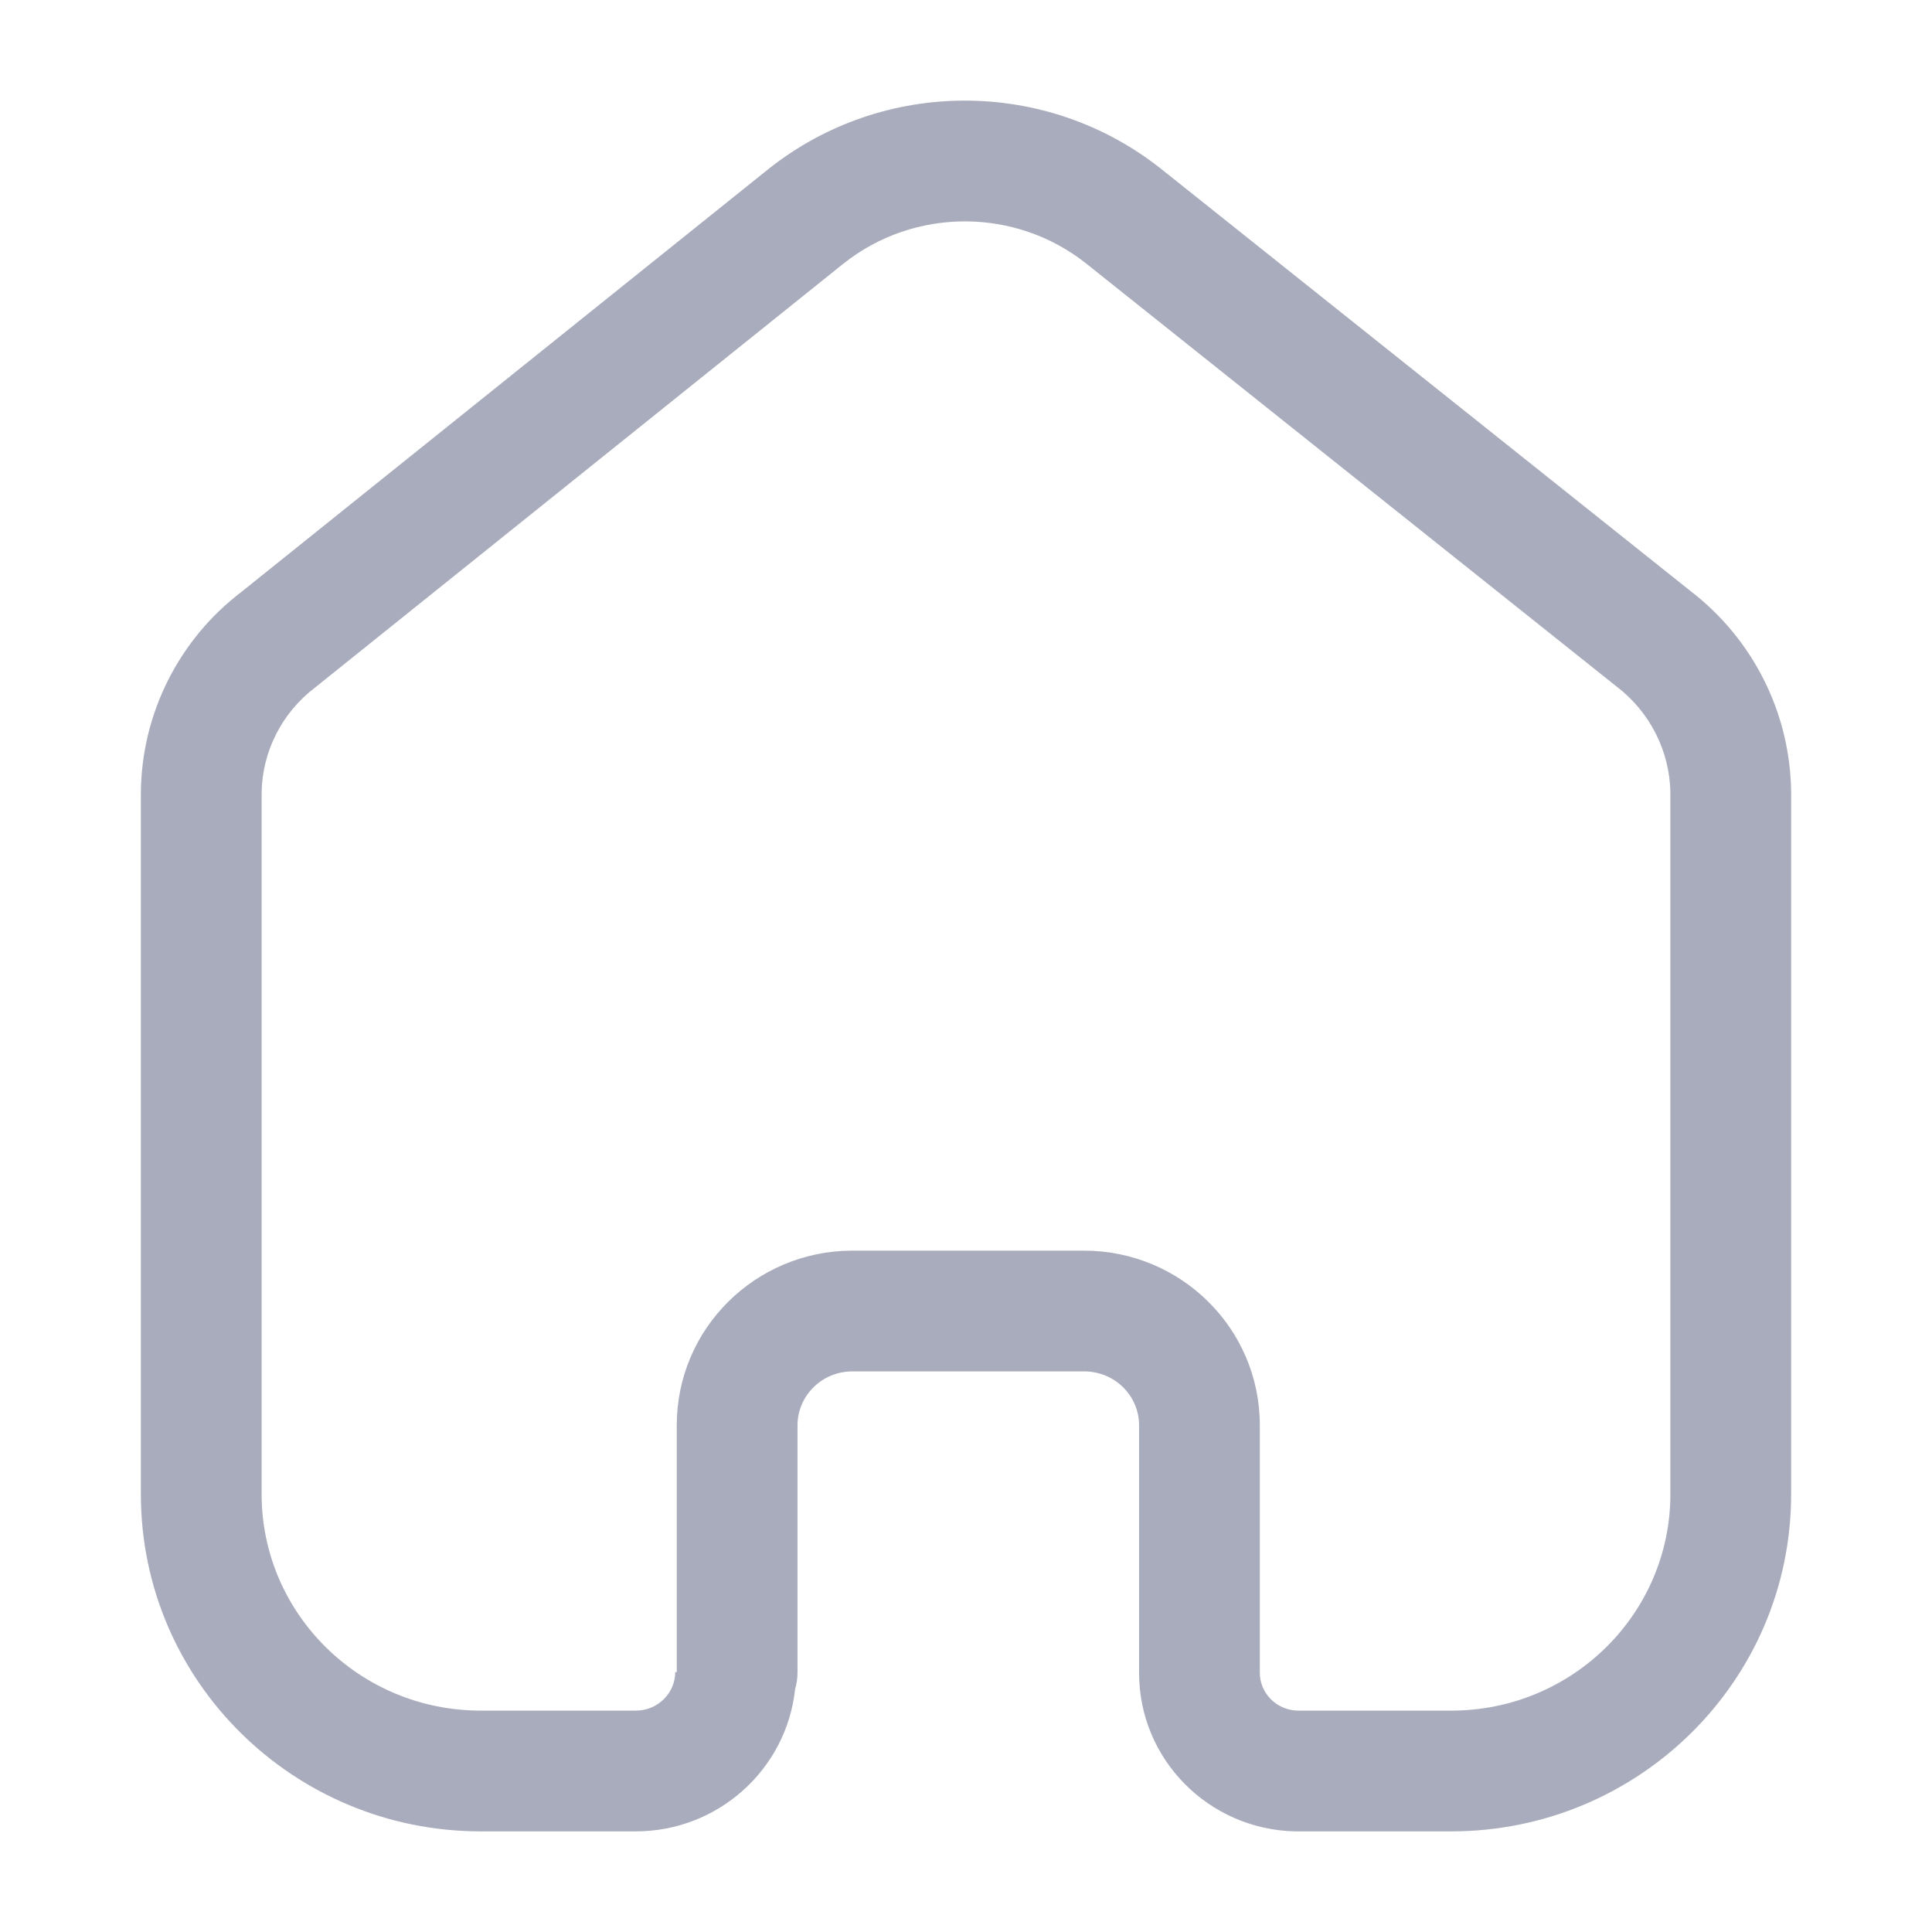
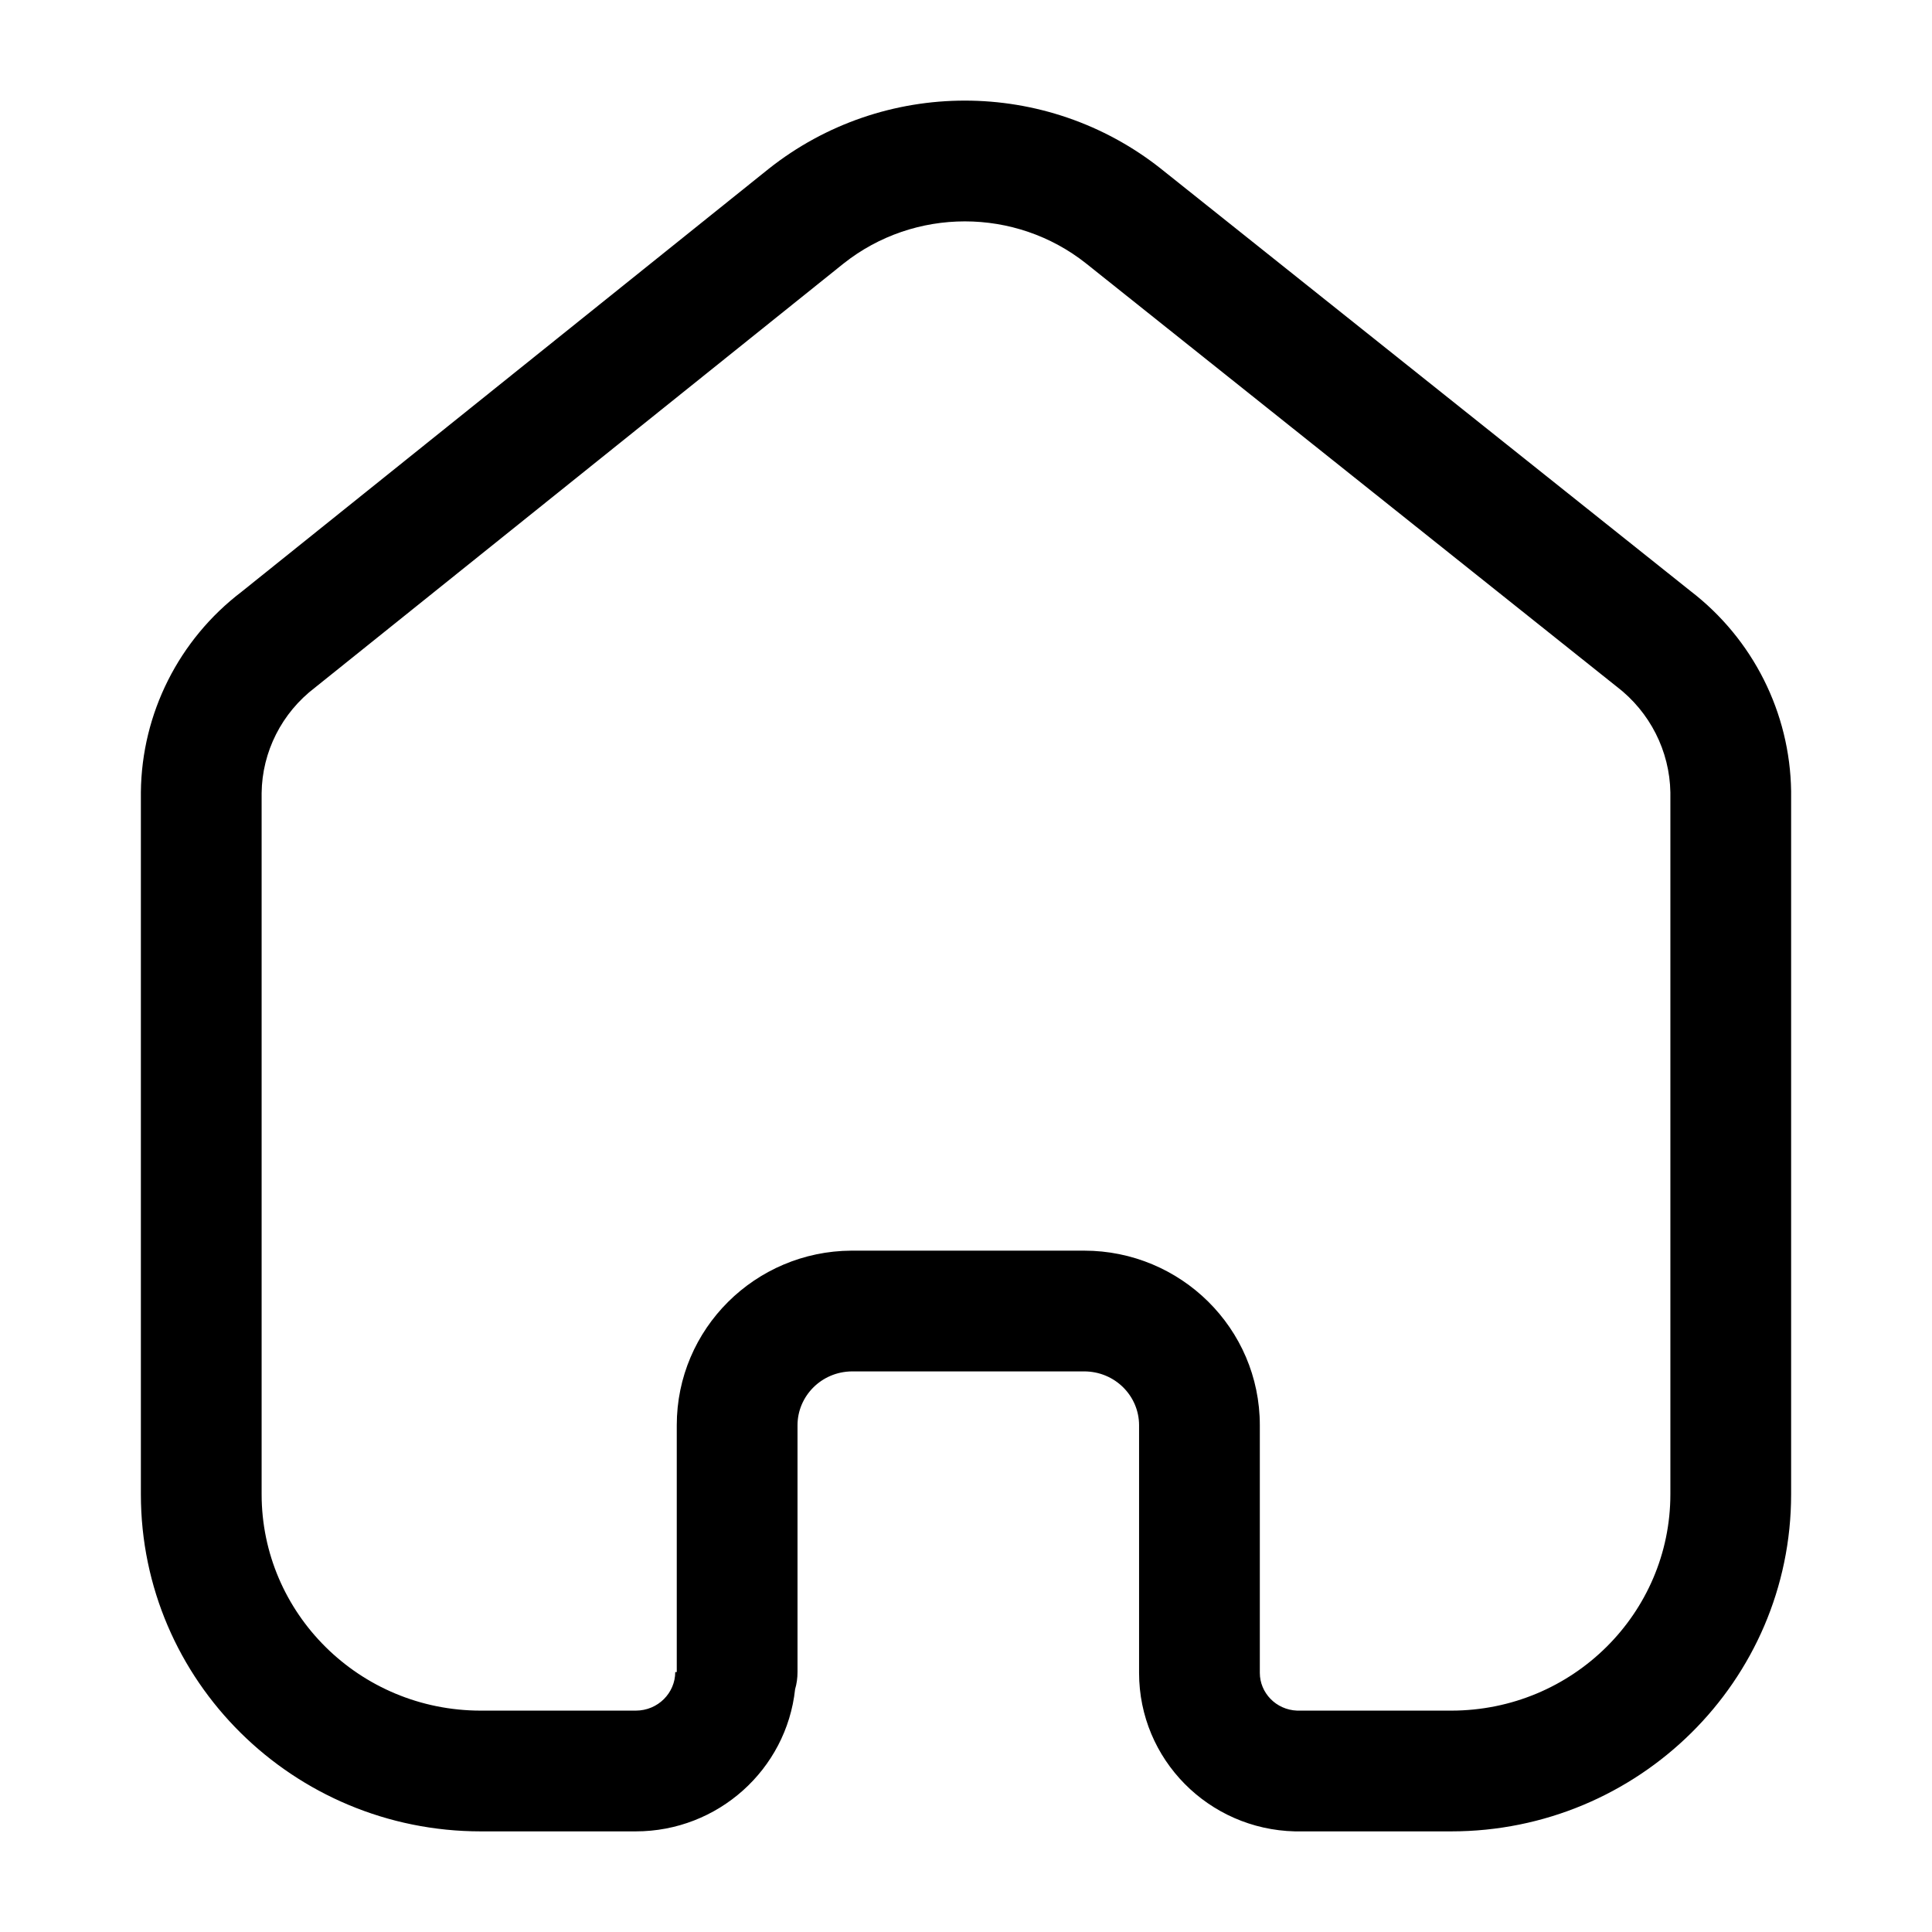
<svg xmlns="http://www.w3.org/2000/svg" viewBox="0 0 24 24" fill="none">
-   <path fill-rule="evenodd" clip-rule="evenodd" d="M9.548 2.098C10.973 0.967 12.998 0.967 14.424 2.098L14.425 2.099L21 7.342C21.775 7.937 22.236 8.852 22.25 9.828L22.25 9.838L22.25 18.562C22.25 20.882 20.352 22.75 18.027 22.75H16.103L16.086 22.75C15.016 22.725 14.15 21.858 14.15 20.781V20.781V17.705C14.15 17.342 13.852 17.036 13.467 17.036H10.584C10.202 17.039 9.907 17.345 9.907 17.705V20.771C9.907 20.845 9.897 20.917 9.877 20.984C9.77 21.982 8.918 22.75 7.897 22.75H5.973C3.648 22.75 1.75 20.882 1.75 18.562V9.84C1.76 8.862 2.222 7.945 3 7.352L9.548 2.098ZM8.407 20.771V17.705V17.705C8.407 16.505 9.383 15.543 10.576 15.536L10.581 15.536L13.467 15.536C14.666 15.536 15.65 16.5 15.65 17.705V20.781C15.65 21.027 15.849 21.24 16.114 21.25H18.027C19.538 21.25 20.75 20.039 20.75 18.562V9.843C20.741 9.33 20.497 8.846 20.083 8.529L20.07 8.519L13.492 3.273L13.491 3.272C12.612 2.576 11.36 2.576 10.481 3.272L3.931 8.527L3.915 8.54C3.5 8.855 3.256 9.339 3.25 9.851V18.562C3.25 20.039 4.462 21.25 5.973 21.25H7.897C8.175 21.25 8.388 21.029 8.388 20.771H8.407Z" fill="#A9ACBC" />
+   <path fill-rule="evenodd" clip-rule="evenodd" d="M9.548 2.098C10.973 0.967 12.998 0.967 14.424 2.098L14.425 2.099L21 7.342C21.775 7.937 22.236 8.852 22.25 9.828L22.25 9.838L22.25 18.562C22.25 20.882 20.352 22.75 18.027 22.75H16.103L16.086 22.75C15.016 22.725 14.15 21.858 14.15 20.781V20.781V17.705C14.15 17.342 13.852 17.036 13.467 17.036H10.584C10.202 17.039 9.907 17.345 9.907 17.705V20.771C9.907 20.845 9.897 20.917 9.877 20.984C9.77 21.982 8.918 22.75 7.897 22.75H5.973C3.648 22.75 1.75 20.882 1.75 18.562V9.84C1.76 8.862 2.222 7.945 3 7.352L9.548 2.098ZM8.407 20.771V17.705V17.705C8.407 16.505 9.383 15.543 10.576 15.536L10.581 15.536L13.467 15.536C14.666 15.536 15.65 16.5 15.65 17.705V20.781C15.65 21.027 15.849 21.24 16.114 21.25H18.027C19.538 21.25 20.75 20.039 20.75 18.562V9.843C20.741 9.33 20.497 8.846 20.083 8.529L20.07 8.519L13.492 3.273L13.491 3.272C12.612 2.576 11.36 2.576 10.481 3.272L3.931 8.527L3.915 8.54C3.5 8.855 3.256 9.339 3.25 9.851V18.562C3.25 20.039 4.462 21.25 5.973 21.25H7.897C8.175 21.25 8.388 21.029 8.388 20.771H8.407Z" fill="currentColor" />
</svg>
